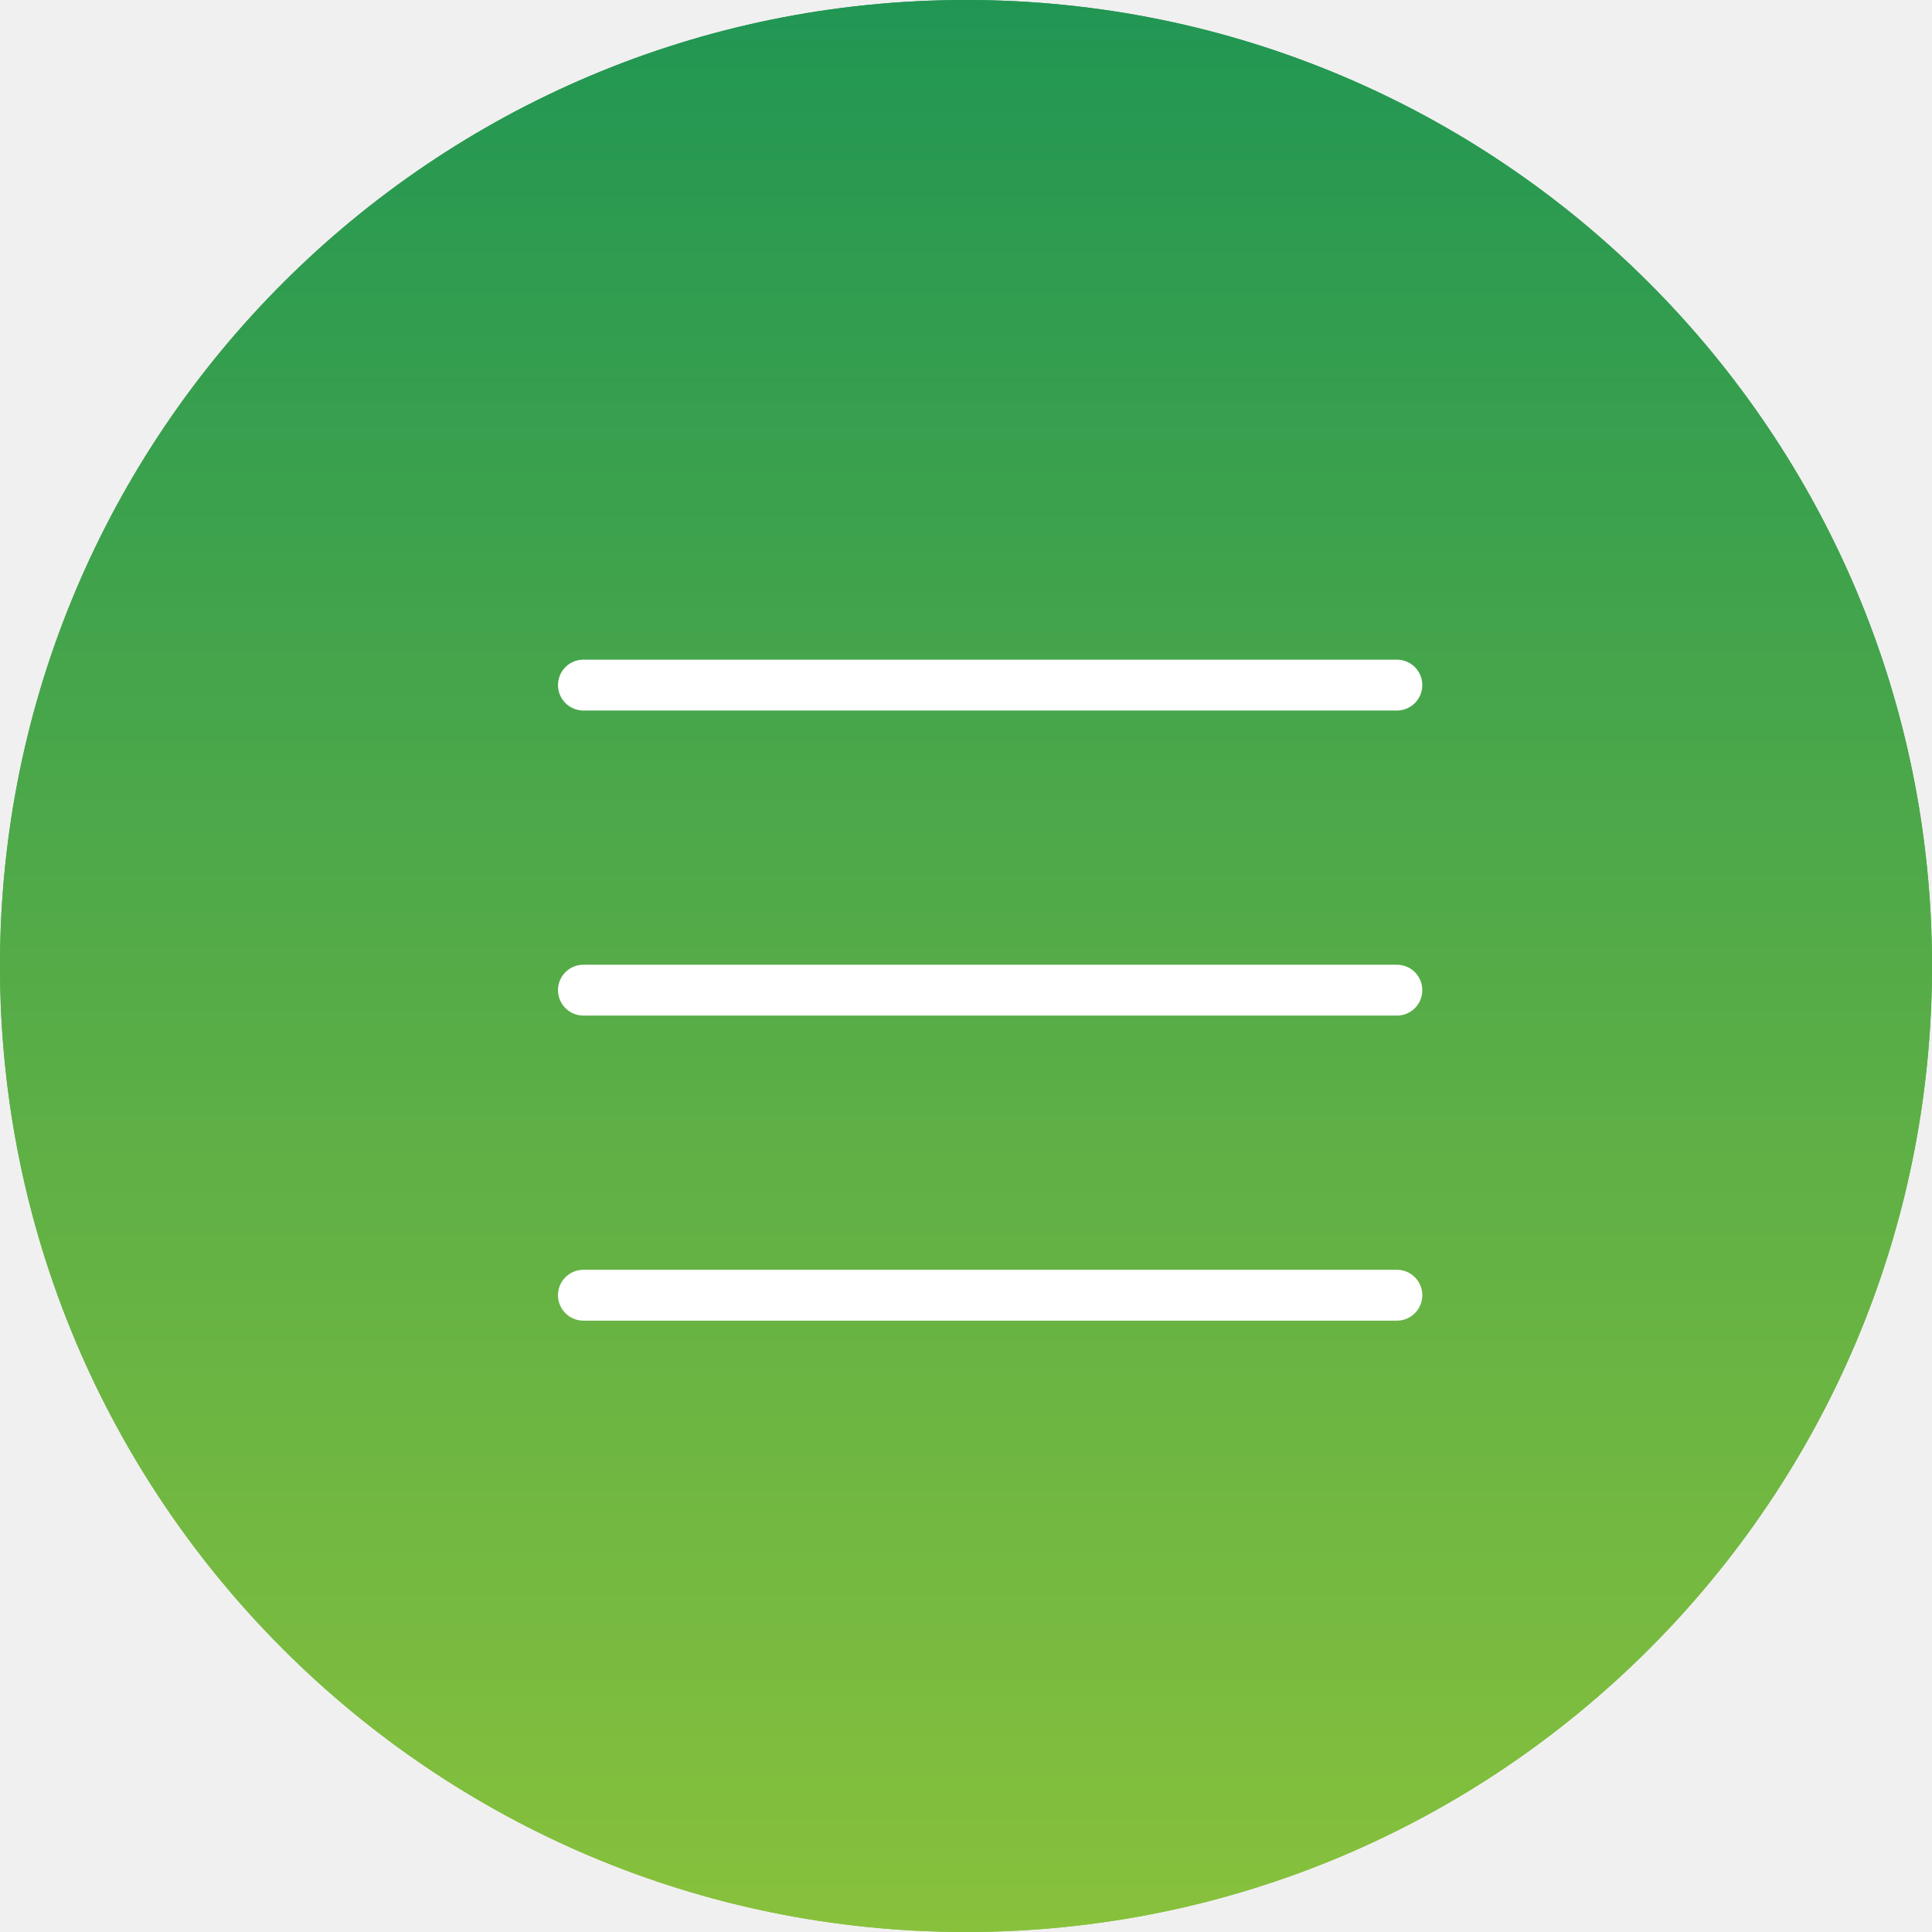
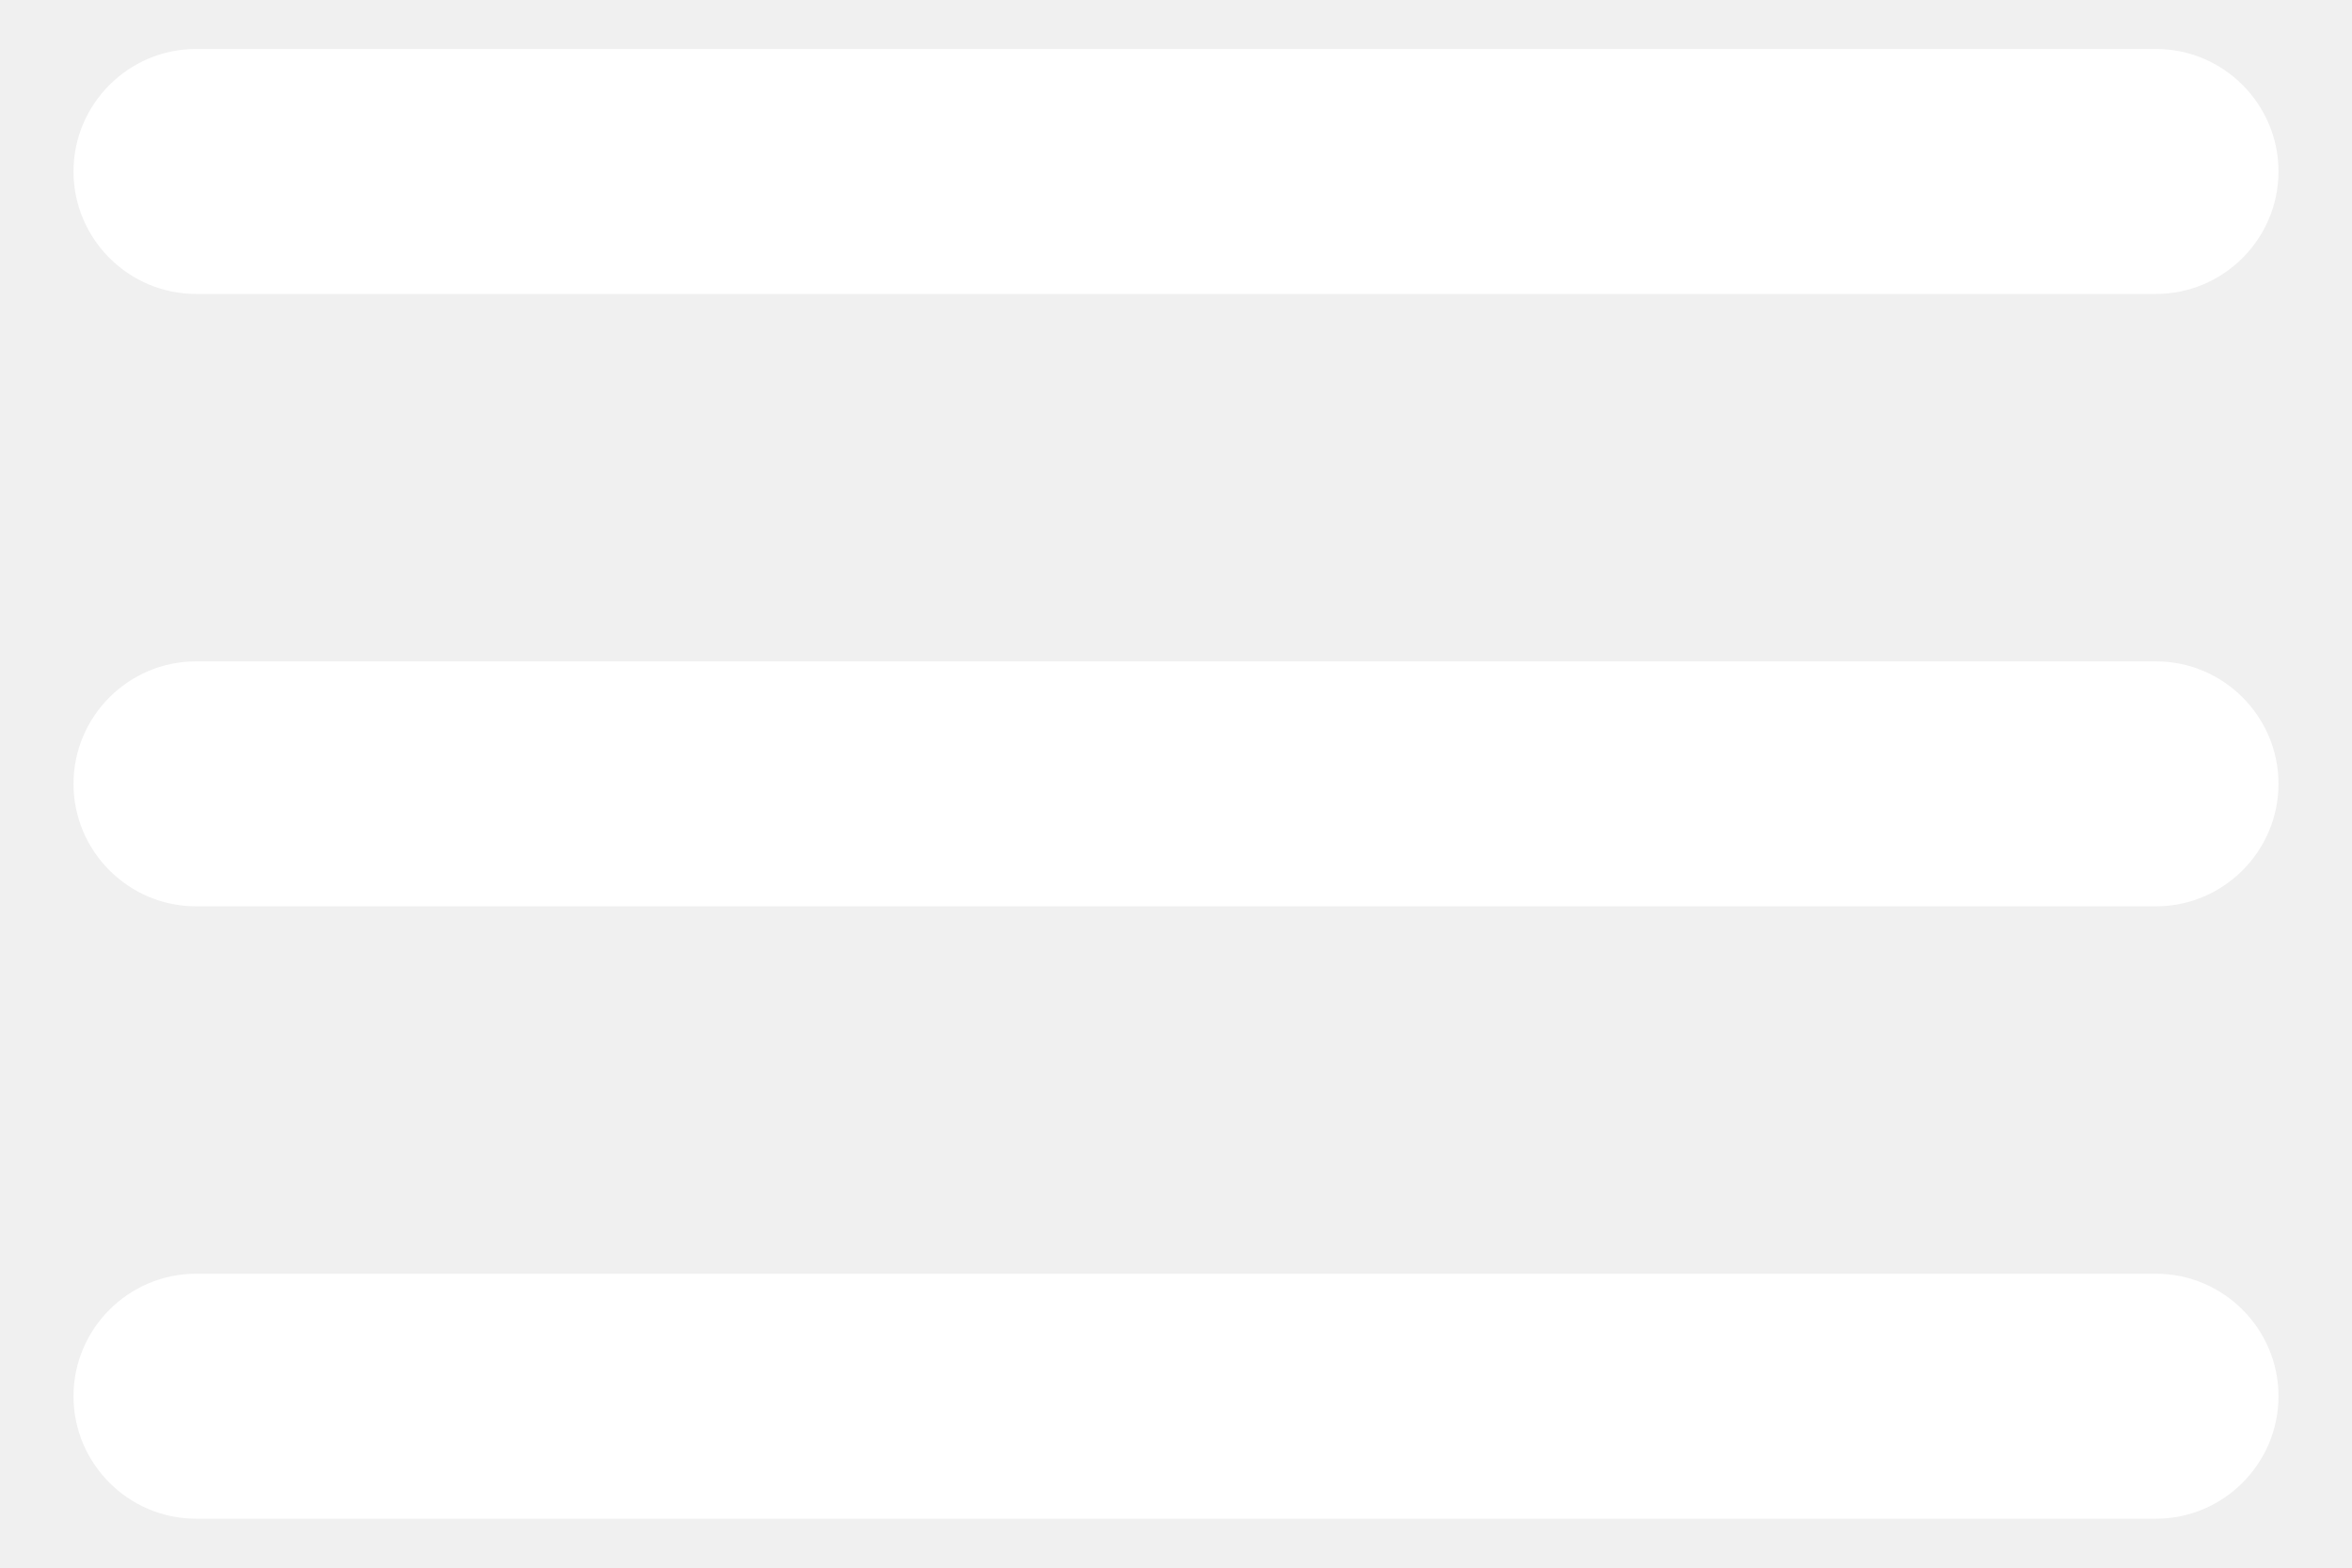
- <svg xmlns="http://www.w3.org/2000/svg" width="40" height="40" viewBox="0 0 40 40" fill="none">
-   <rect width="40" height="40" rx="20" fill="url(#paint0_linear_1059_1304)" />
-   <rect width="40" height="40" rx="20" fill="url(#paint1_linear_1059_1304)" />
-   <path d="M12.079 14.184H28.921" stroke="white" stroke-width="1.053" stroke-linecap="round" />
-   <path d="M12.079 20.5H28.921" stroke="white" stroke-width="1.053" stroke-linecap="round" />
-   <path d="M12.079 26.816H28.921" stroke="white" stroke-width="1.053" stroke-linecap="round" />
-   <defs>
-     <linearGradient id="paint0_linear_1059_1304" x1="20" y1="0" x2="20" y2="40" gradientUnits="userSpaceOnUse">
-       <stop stop-color="#219653" />
-       <stop offset="1" stop-color="#88C13C" />
-     </linearGradient>
-     <linearGradient id="paint1_linear_1059_1304" x1="20" y1="0" x2="20" y2="40" gradientUnits="userSpaceOnUse">
-       <stop stop-color="#219653" />
-       <stop offset="1" stop-color="#88C13C" />
-     </linearGradient>
-   </defs>
+ <svg xmlns="http://www.w3.org/2000/svg" width="24" height="16" viewBox="0 0 24 16" fill="none">
+   <path d="M2 15.5H22C22.688 15.5 23.25 14.938 23.25 14.25C23.25 13.562 22.688 13 22 13H2C1.312 13 0.75 13.562 0.75 14.25C0.75 14.938 1.312 15.5 2 15.5ZM2 9.25H22C22.688 9.25 23.25 8.688 23.25 8C23.25 7.312 22.688 6.75 22 6.75H2C1.312 6.75 0.75 7.312 0.75 8C0.75 8.688 1.312 9.25 2 9.25ZM0.75 1.75C0.75 2.438 1.312 3 2 3H22C22.688 3 23.25 2.438 23.25 1.75C23.25 1.062 22.688 0.5 22 0.5H2C1.312 0.5 0.75 1.062 0.75 1.75Z" fill="white" />
</svg>
